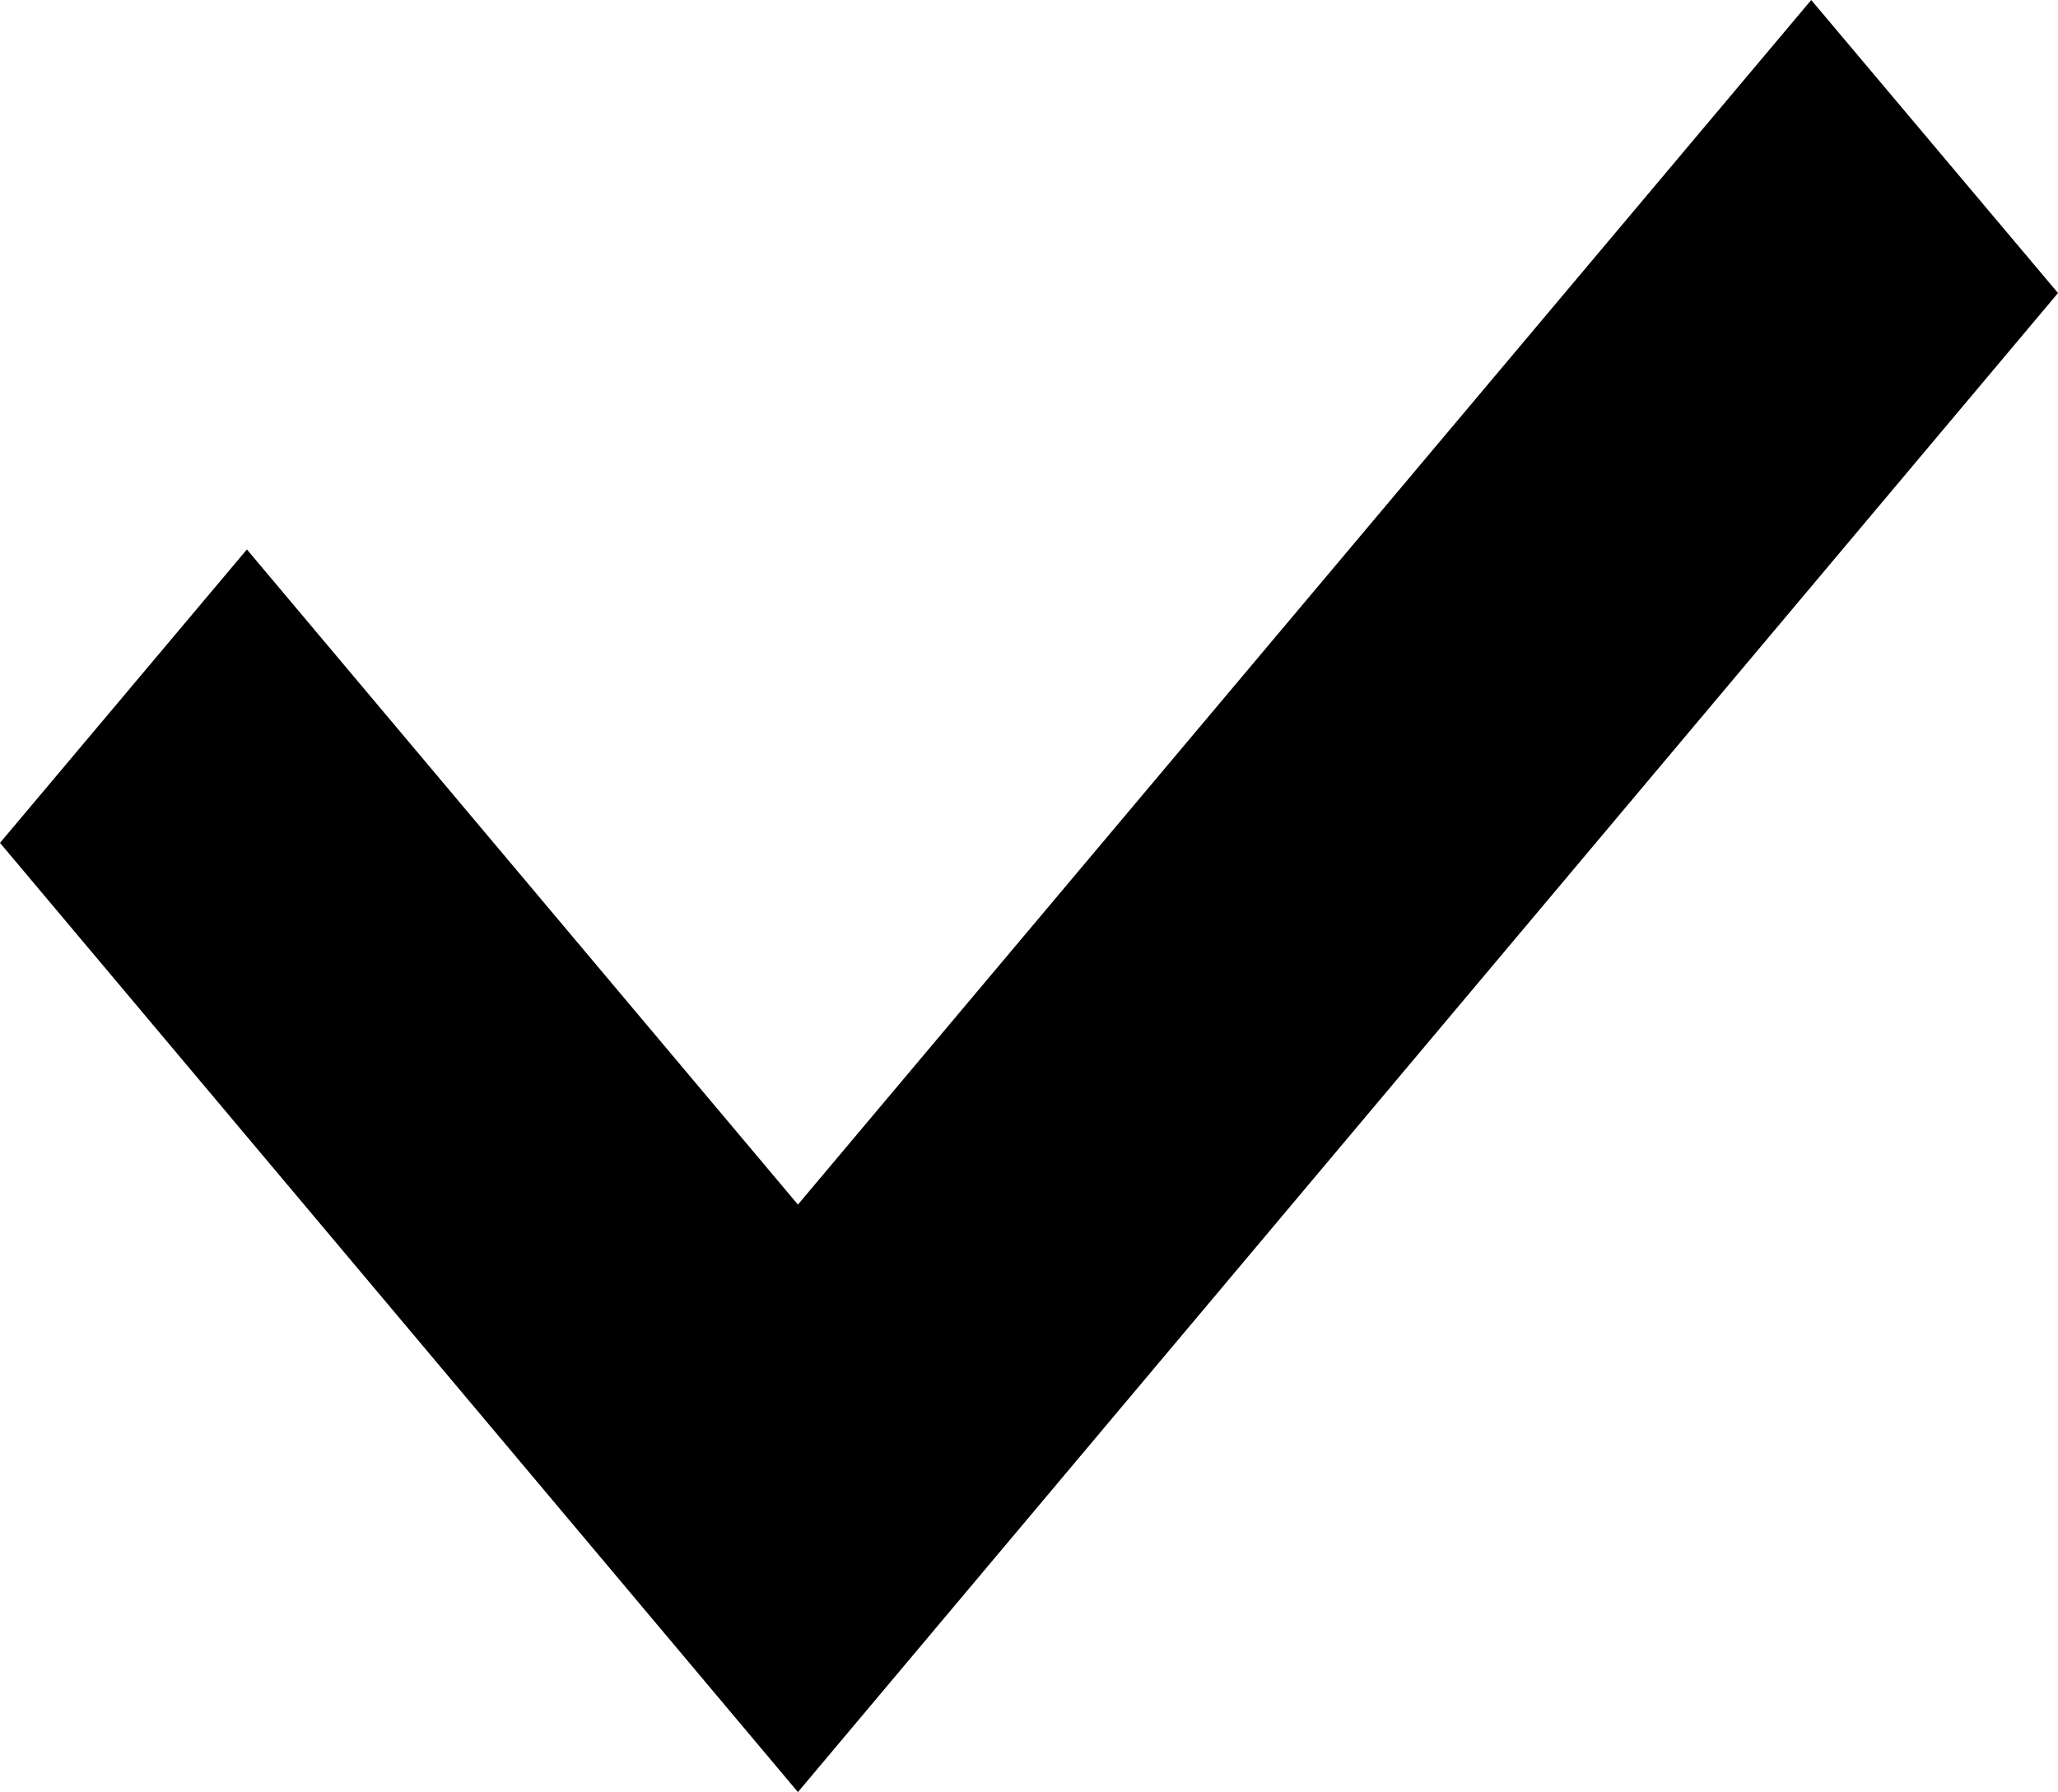
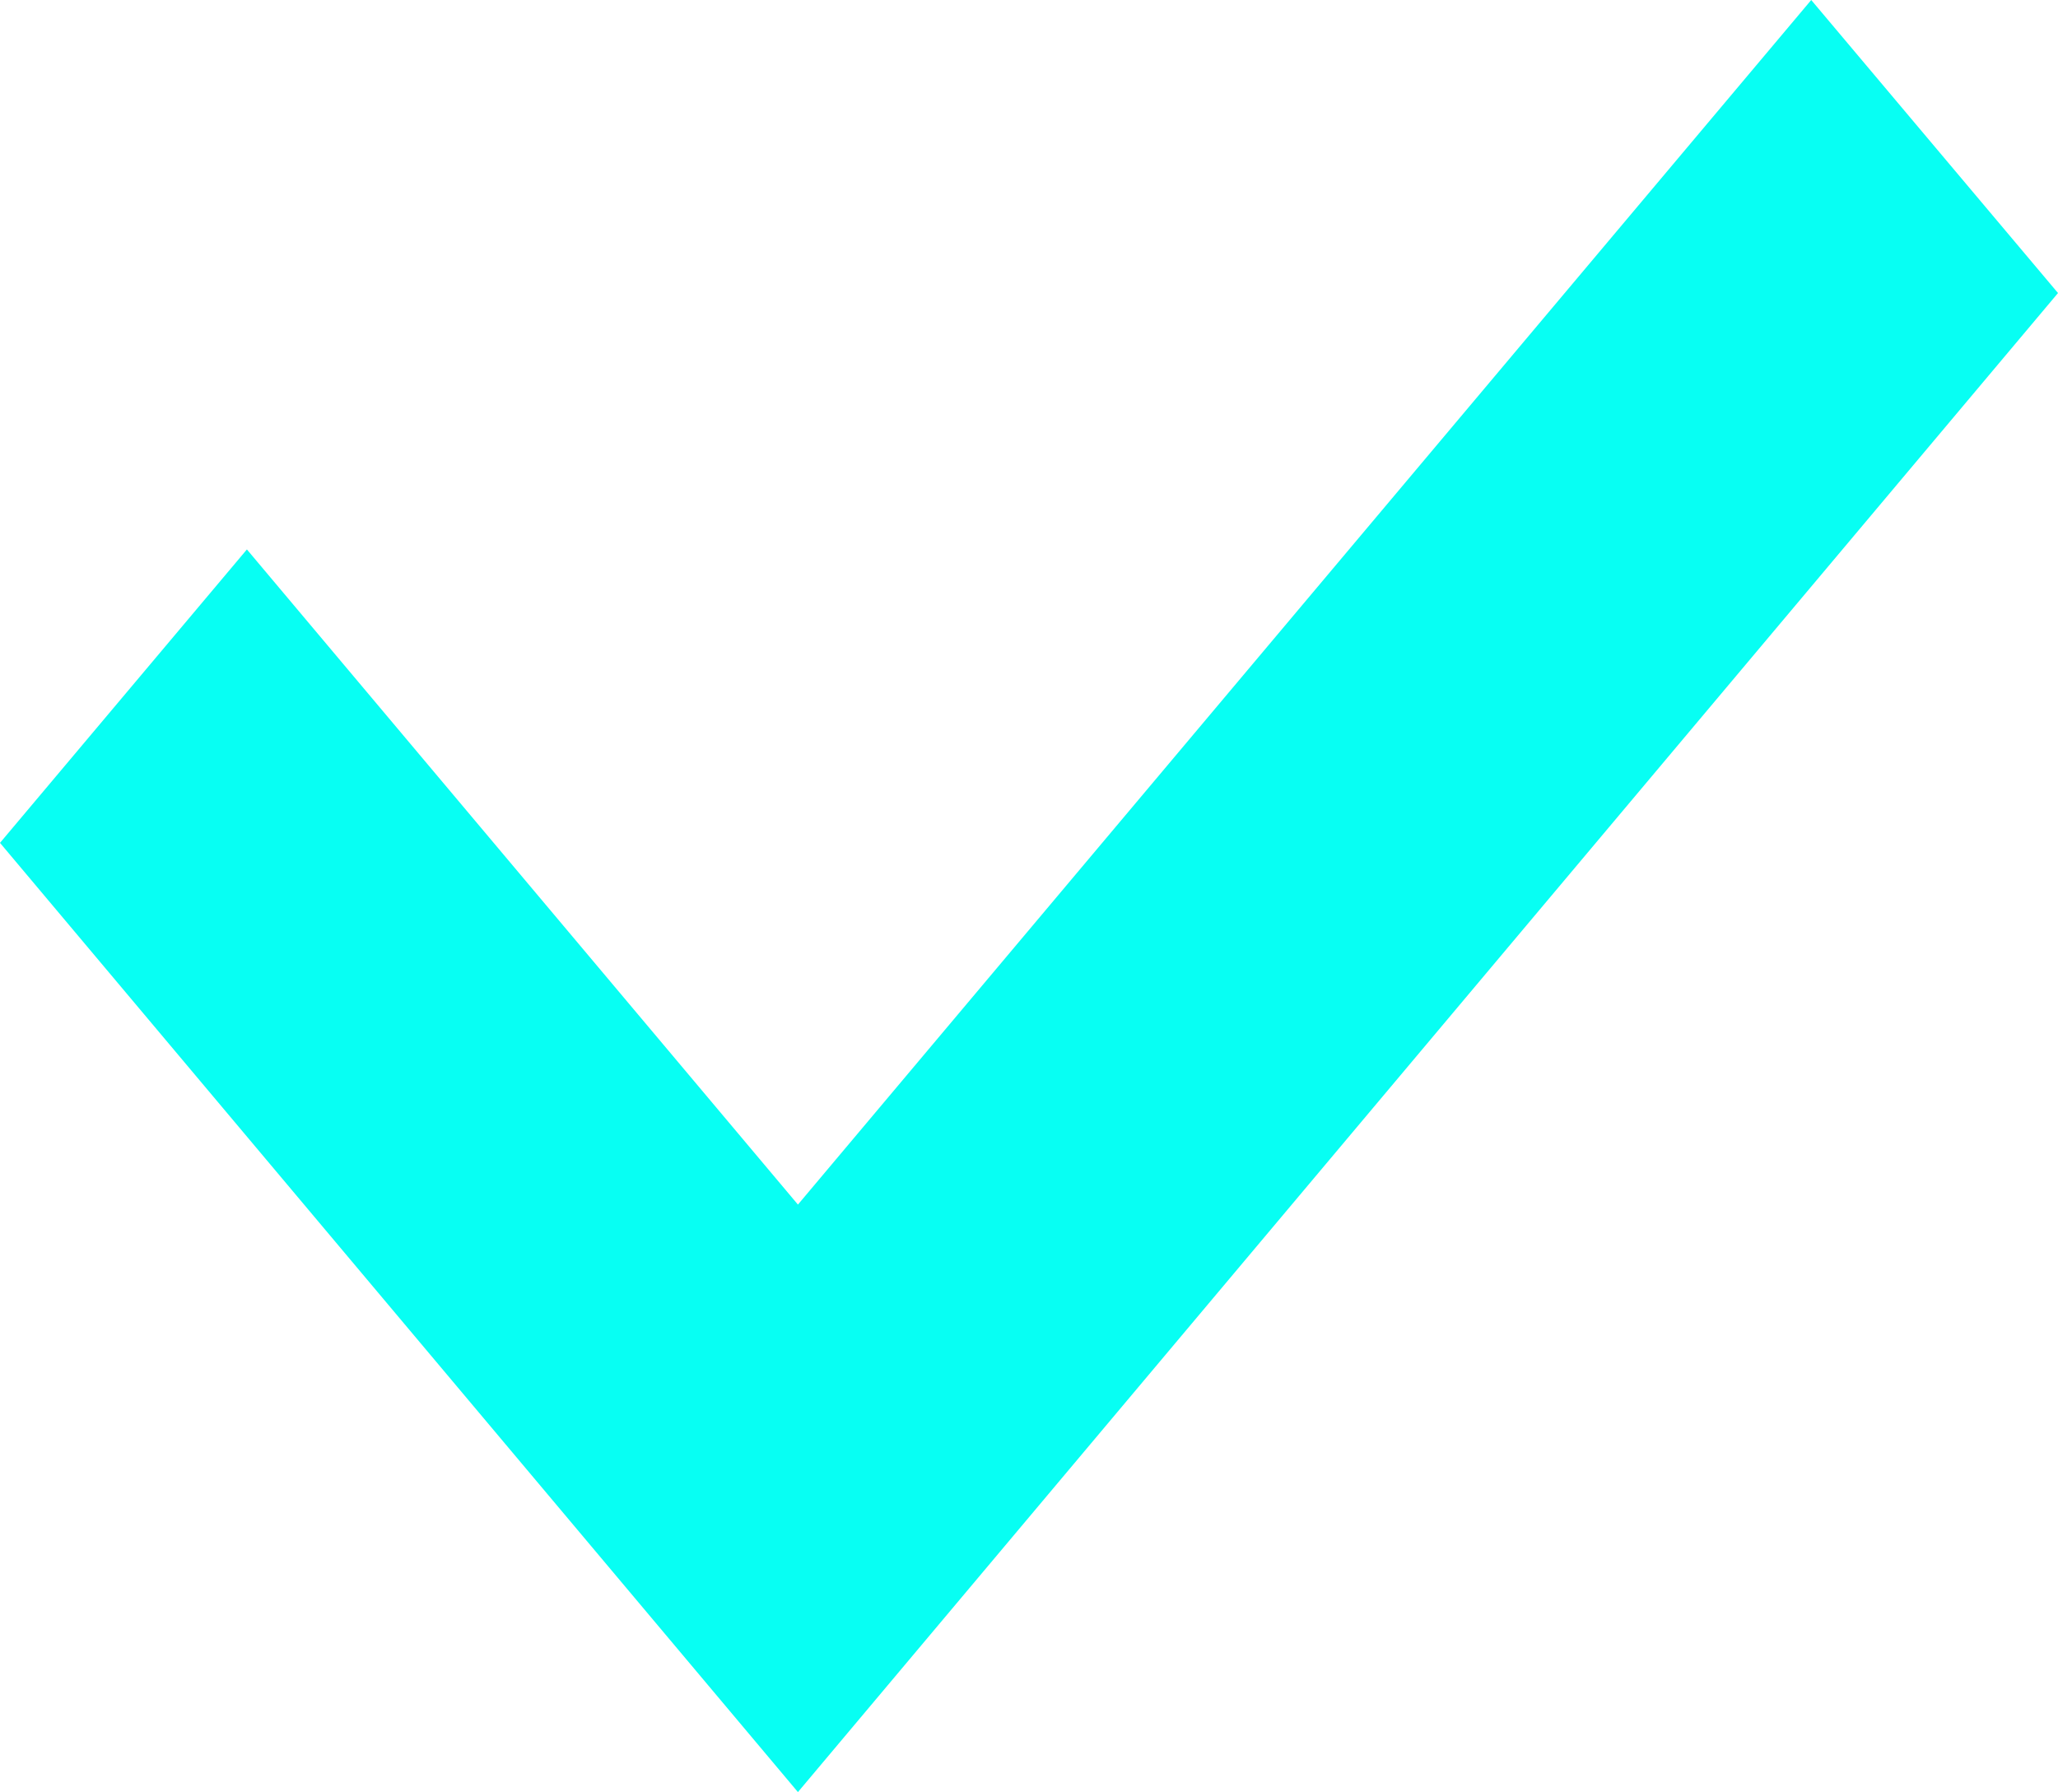
<svg xmlns="http://www.w3.org/2000/svg" width="15.787" height="13.745" viewBox="0 0 15.787 13.745">
  <g id="check" transform="translate(0 -68.552)">
-     <path id="Path_32" data-name="Path 32" d="M13.894,68.552,6.121,77.793,1.894,72.767,0,75.018,6.121,82.3,15.787,70.8Z" />
+     <path id="Path_32" data-name="Path 32" d="M13.894,68.552,6.121,77.793,1.894,72.767,0,75.018,6.121,82.3,15.787,70.8Z" fill="rgb(7, 255, 243)" />
  </g>
</svg>
